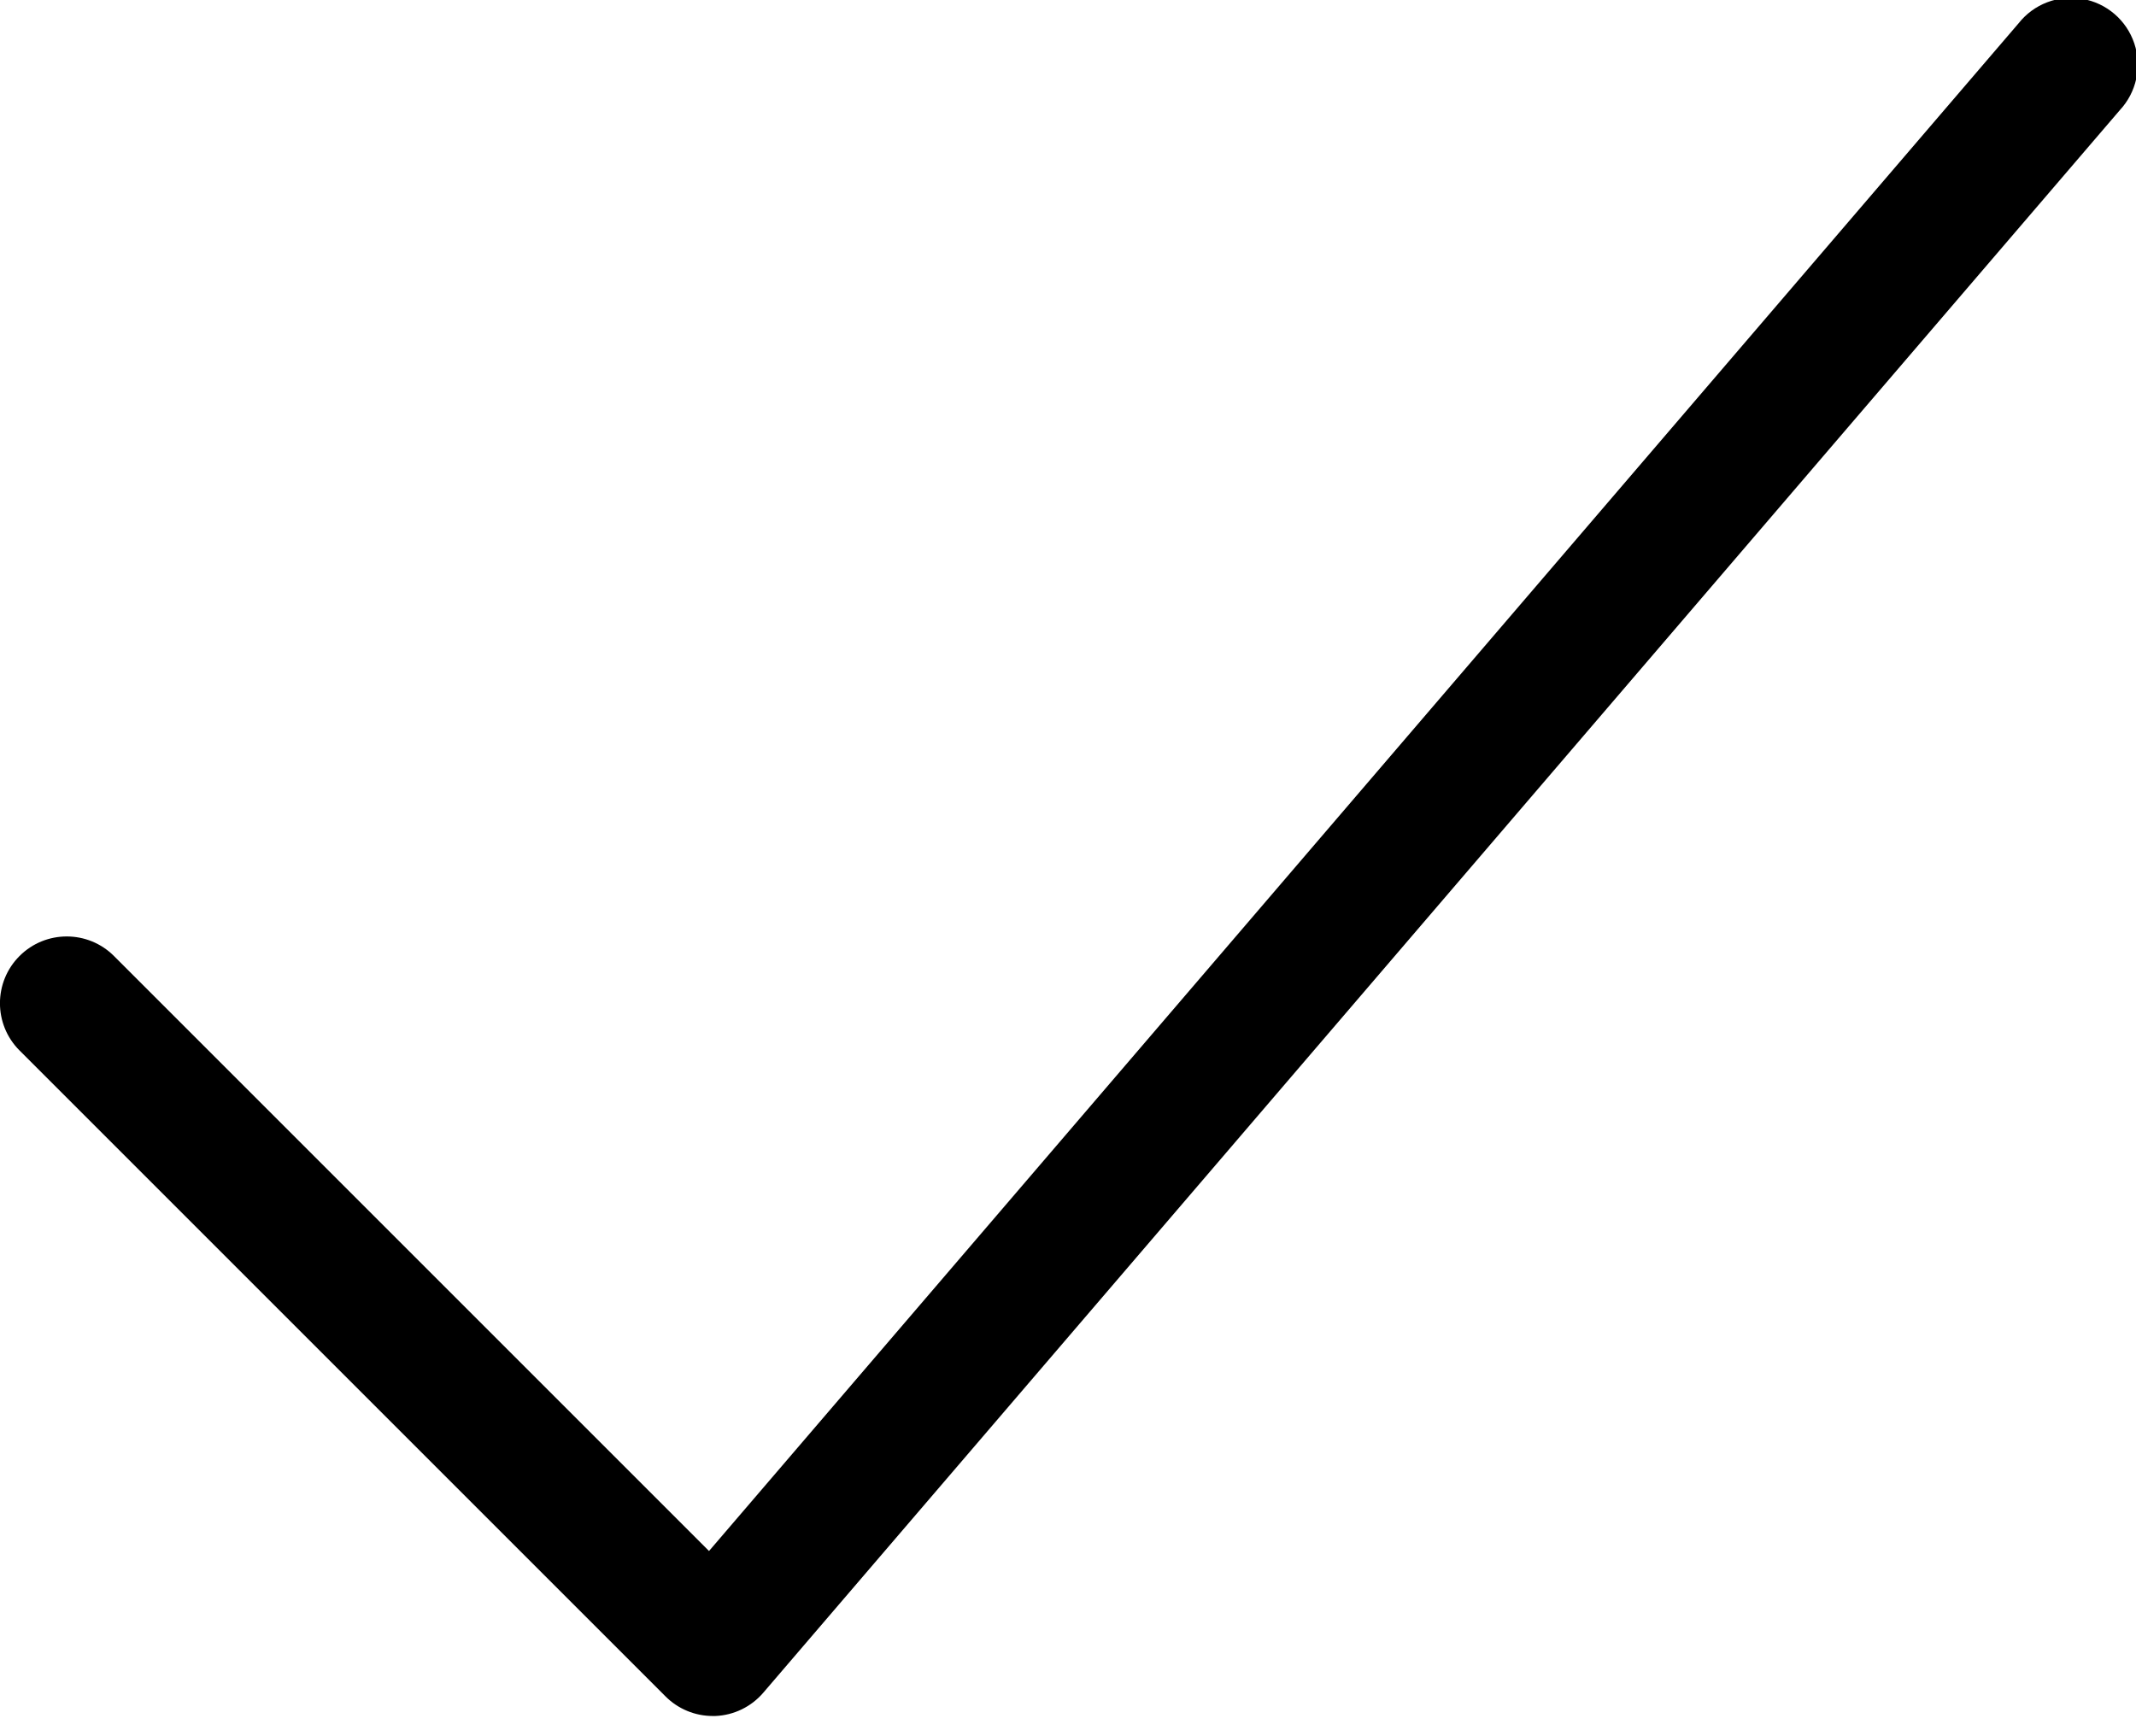
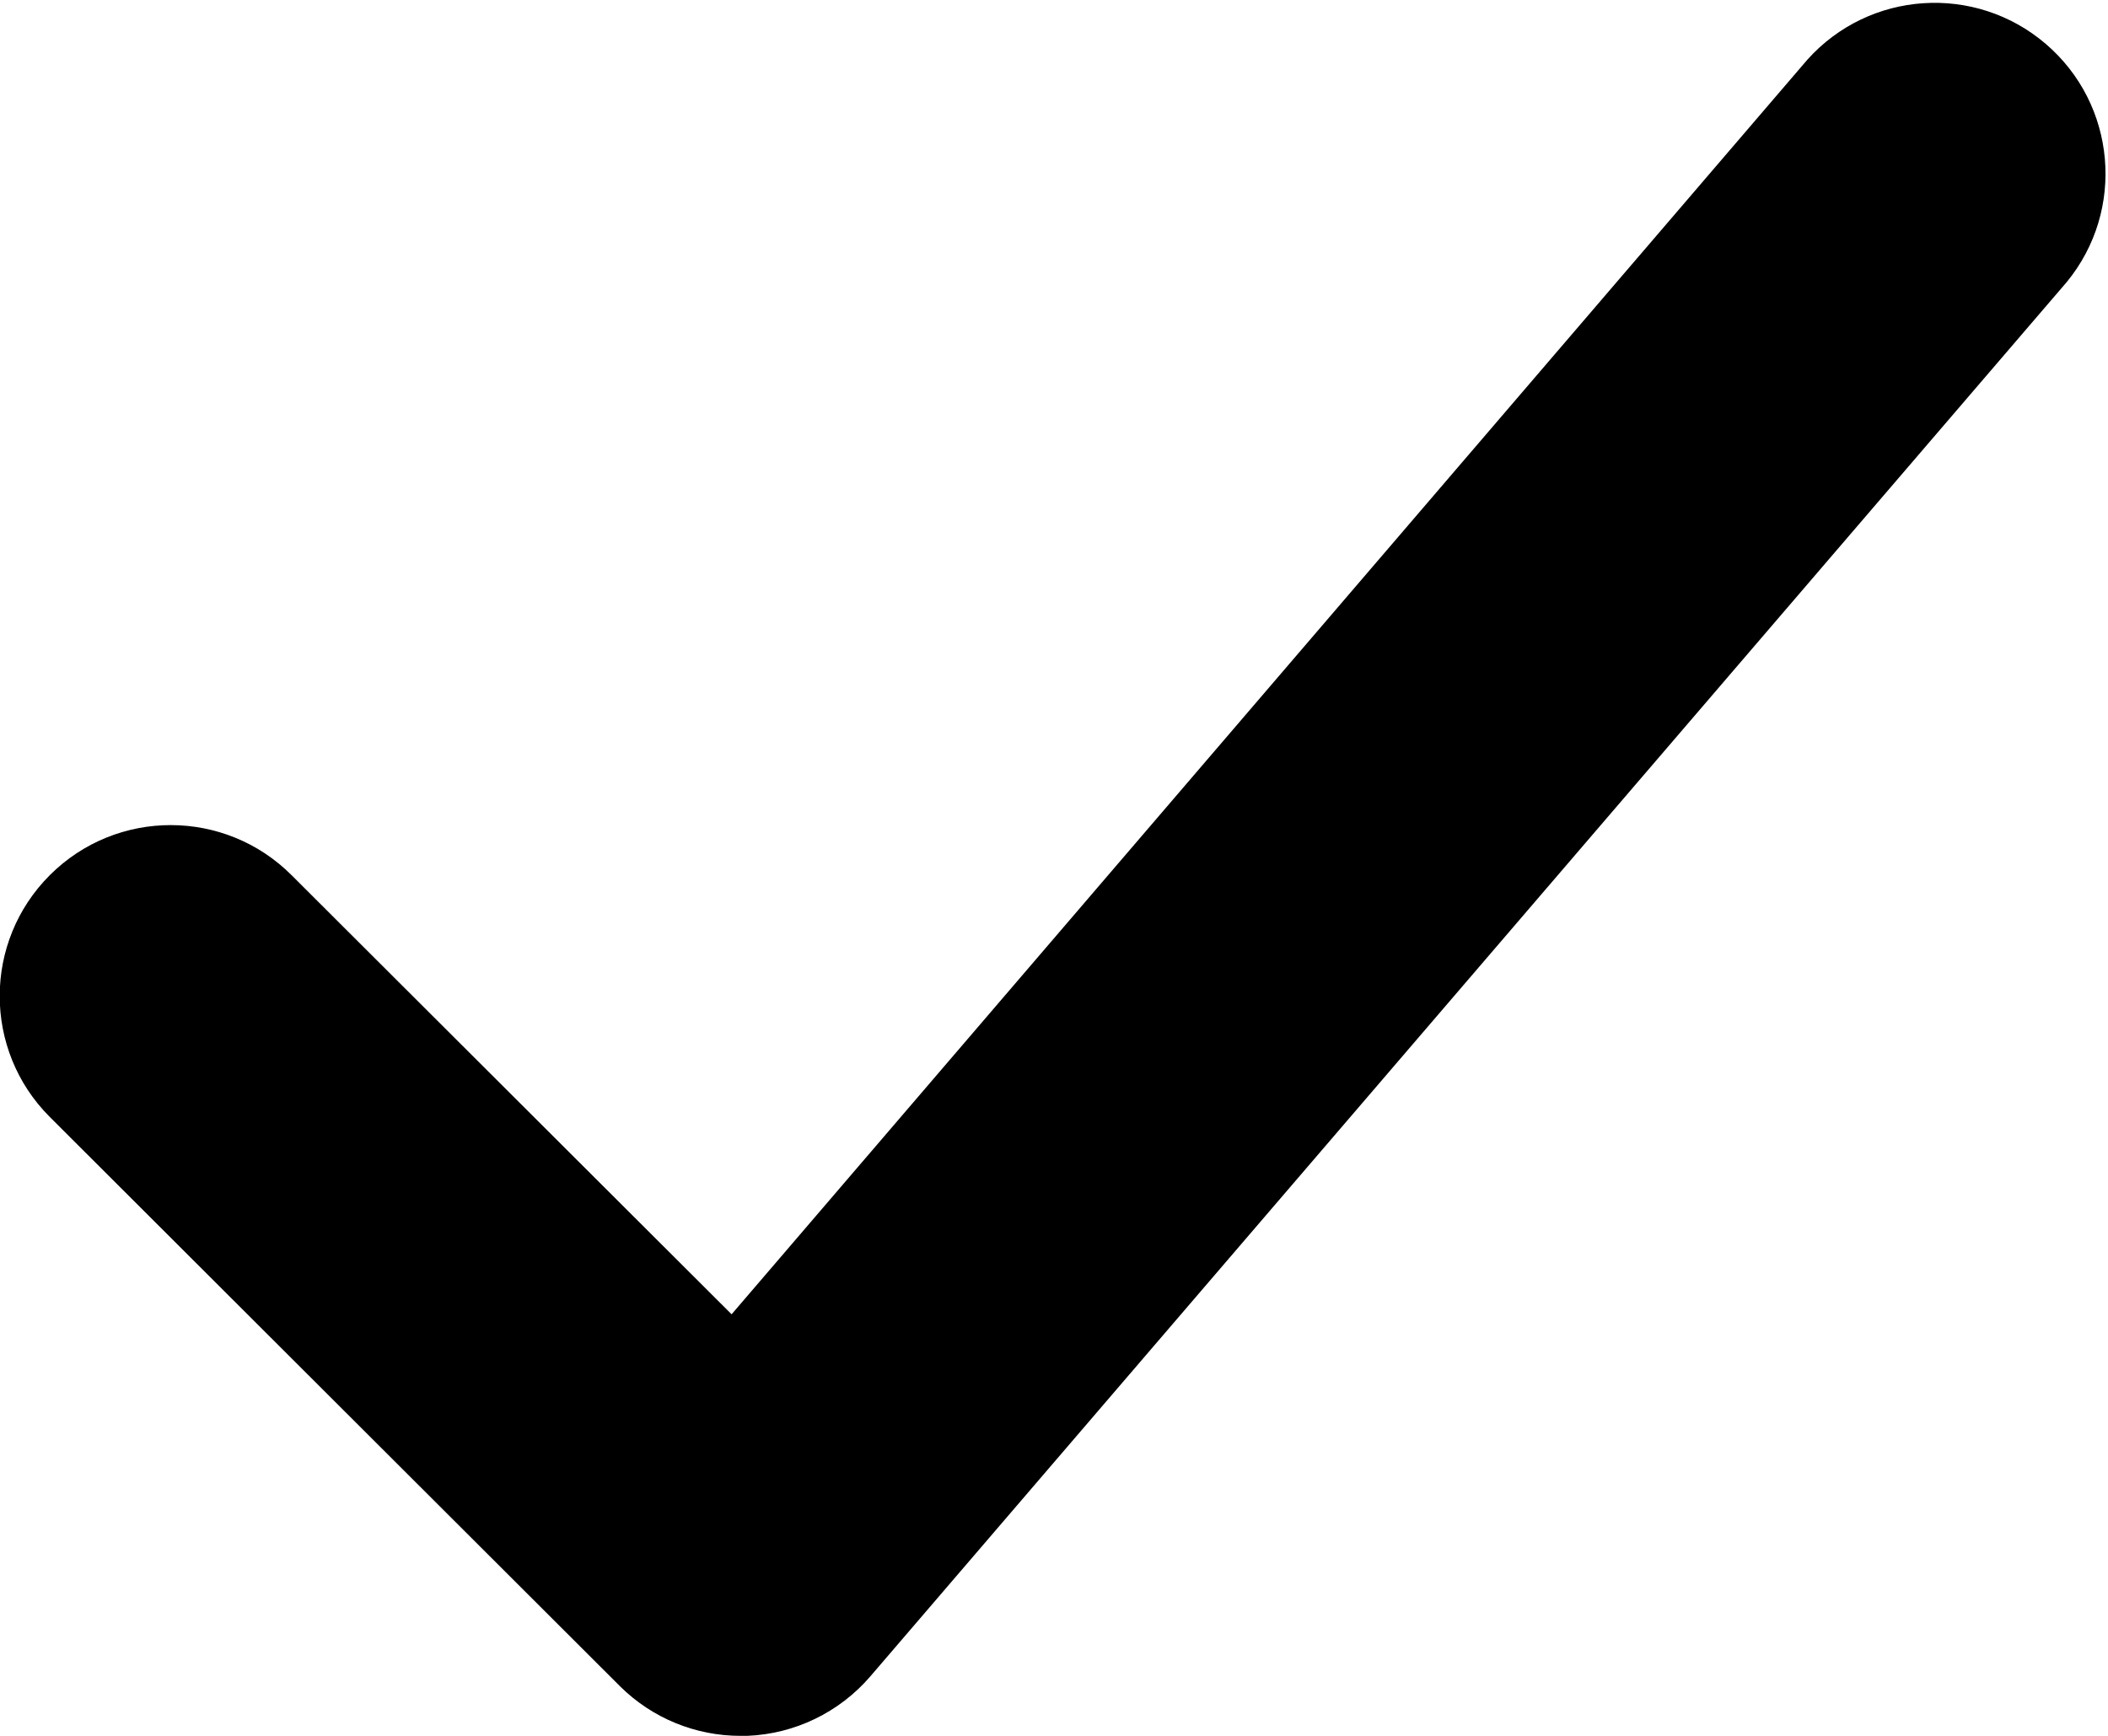
- <svg xmlns="http://www.w3.org/2000/svg" width="16" height="13" viewBox="0 0 16 13">
+ <svg xmlns="http://www.w3.org/2000/svg" width="17" height="14" viewBox="0 0 17 14">
  <g id="Layer_2" data-name="Layer 2">
-     <g id="Layer_1-2" data-name="Layer 1">
-       <path d="M5.339,12.855a.5.5,0,0,1-.354-.147L.146,7.869a.5.5,0,1,1,.708-.707l4.457,4.457L15.121.174a.5.5,0,1,1,.758.651L5.718,12.68a.5.5,0,0,1-.36.175Z" />
+     <g id="whatsapp--large">
+       <path d="M5.973,14A1.378,1.378,0,0,1,5,13.6L.4,9.007A1.377,1.377,0,0,1,2.353,7.06L5.9,10.6,14.575.482a1.378,1.378,0,0,1,2.093,1.792L7.019,13.52A1.382,1.382,0,0,1,6.026,14Z" />
    </g>
  </g>
</svg>
